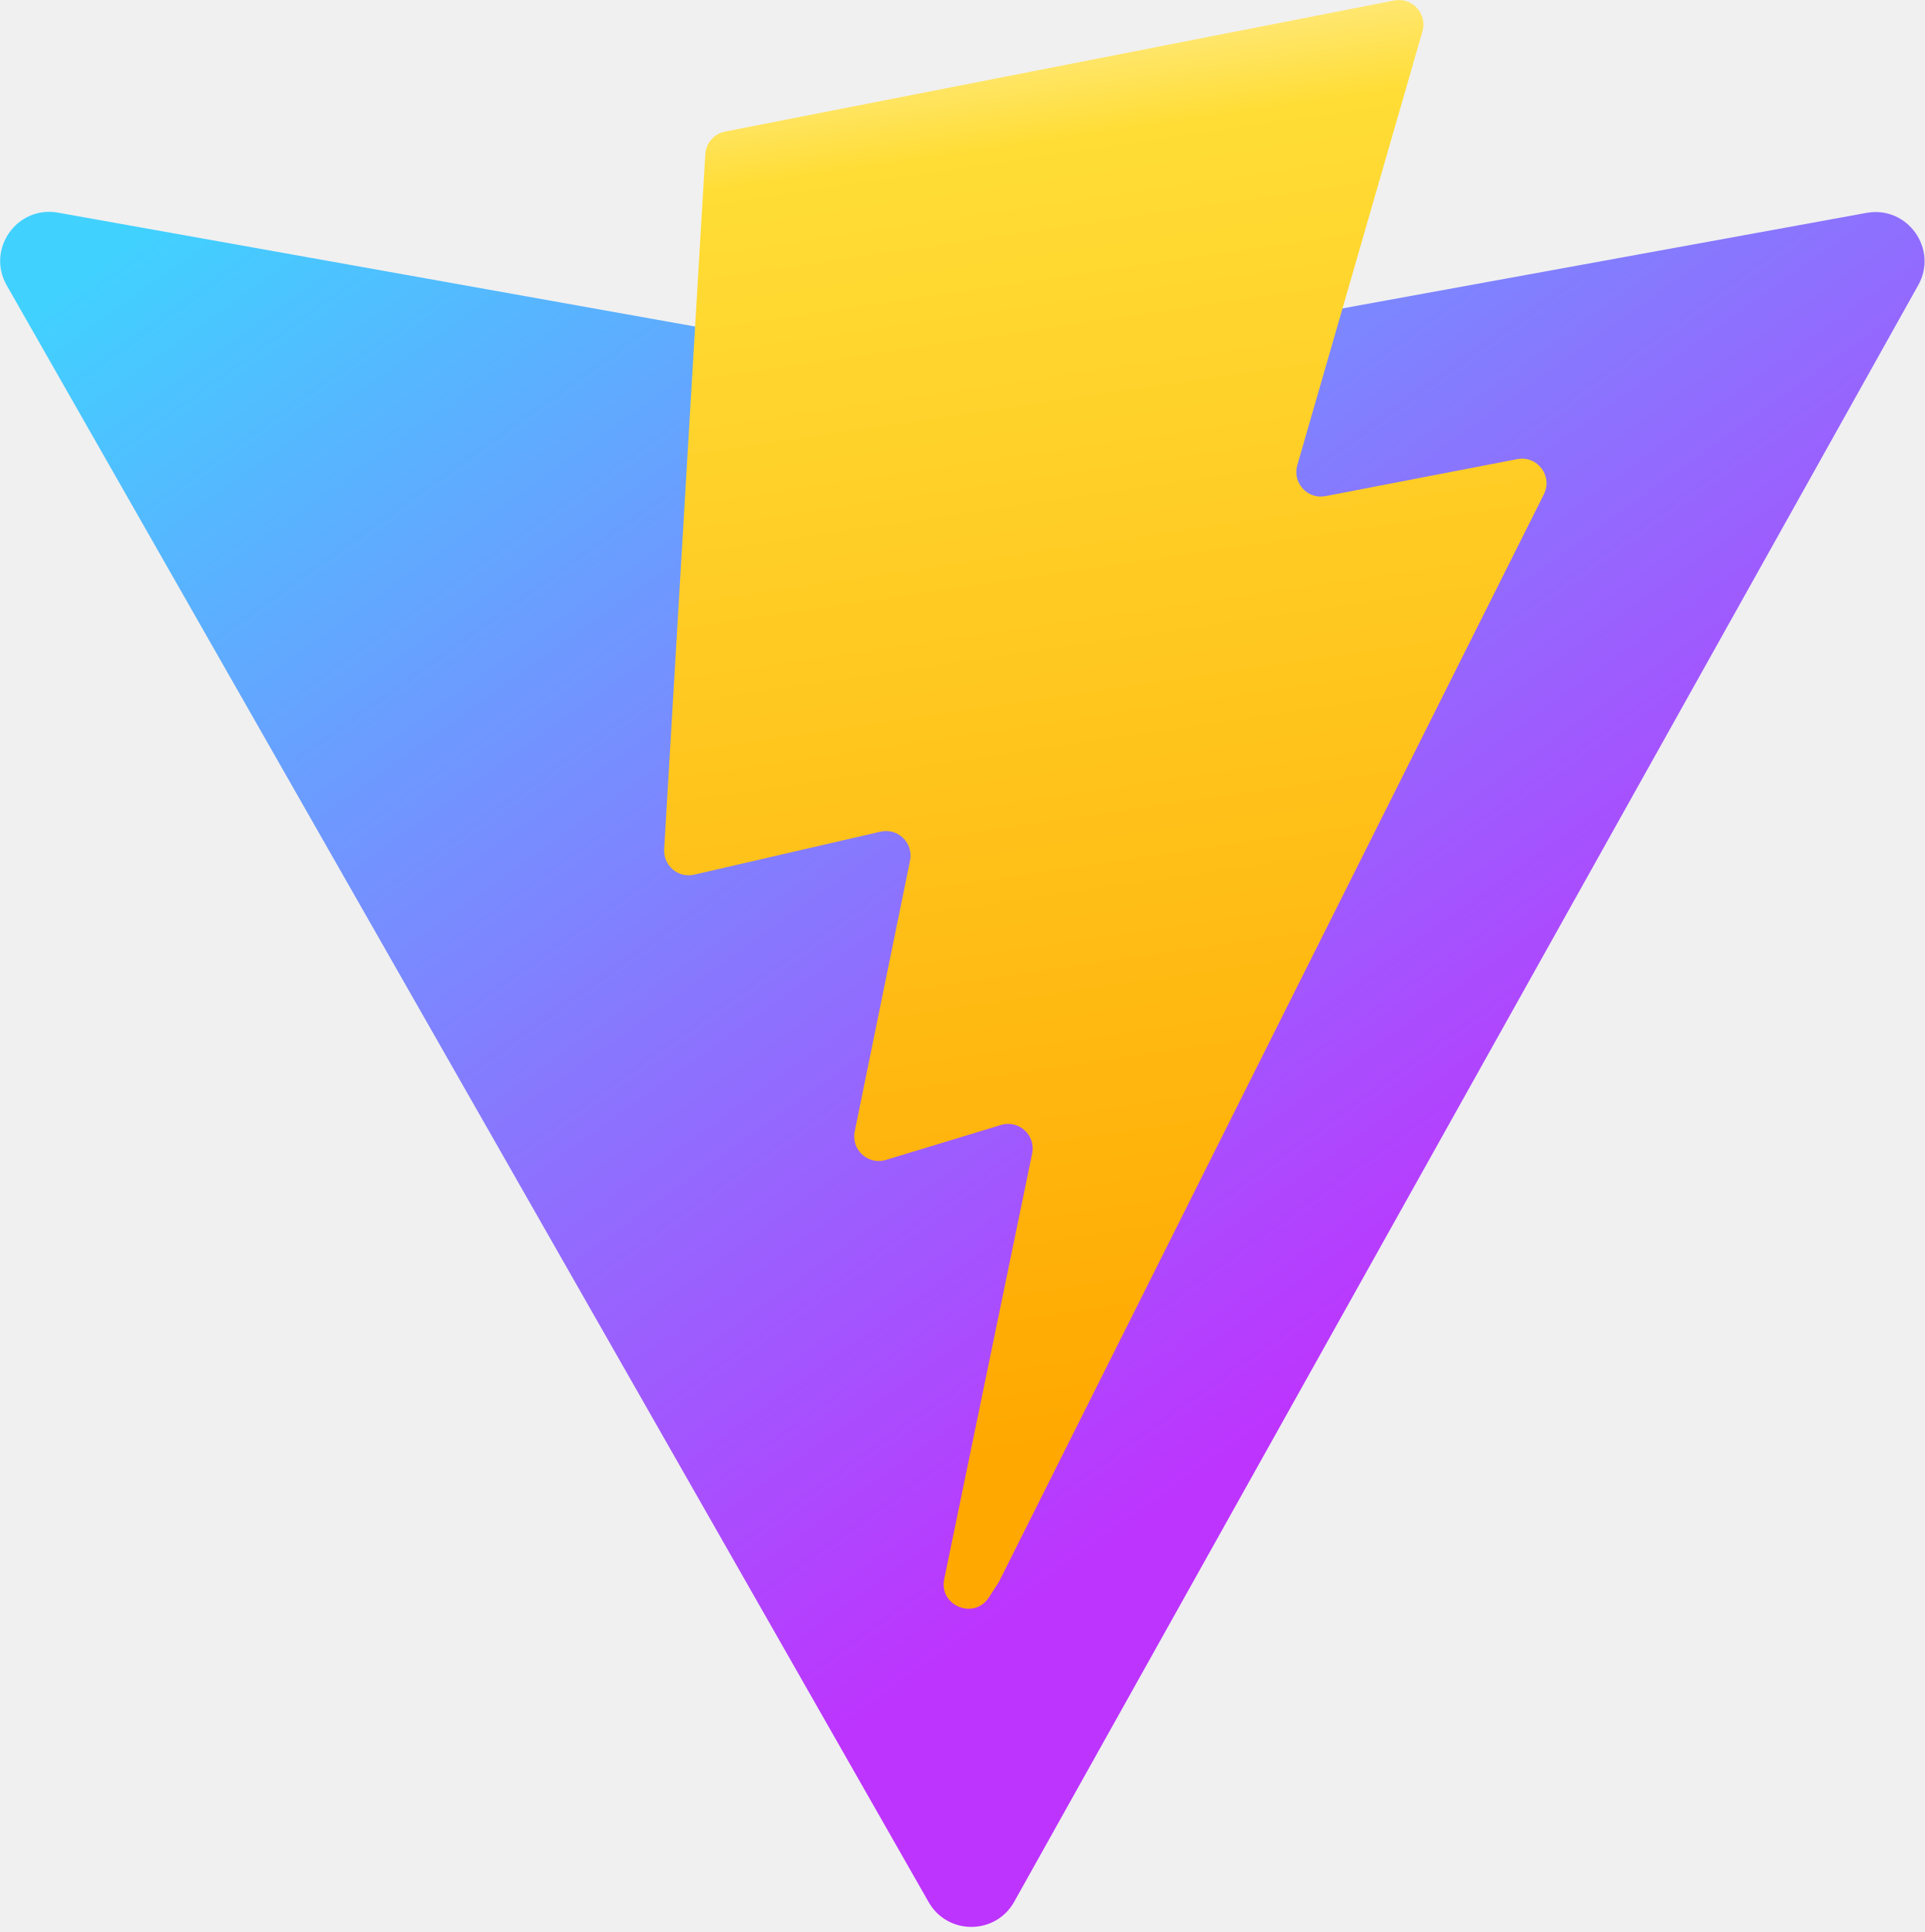
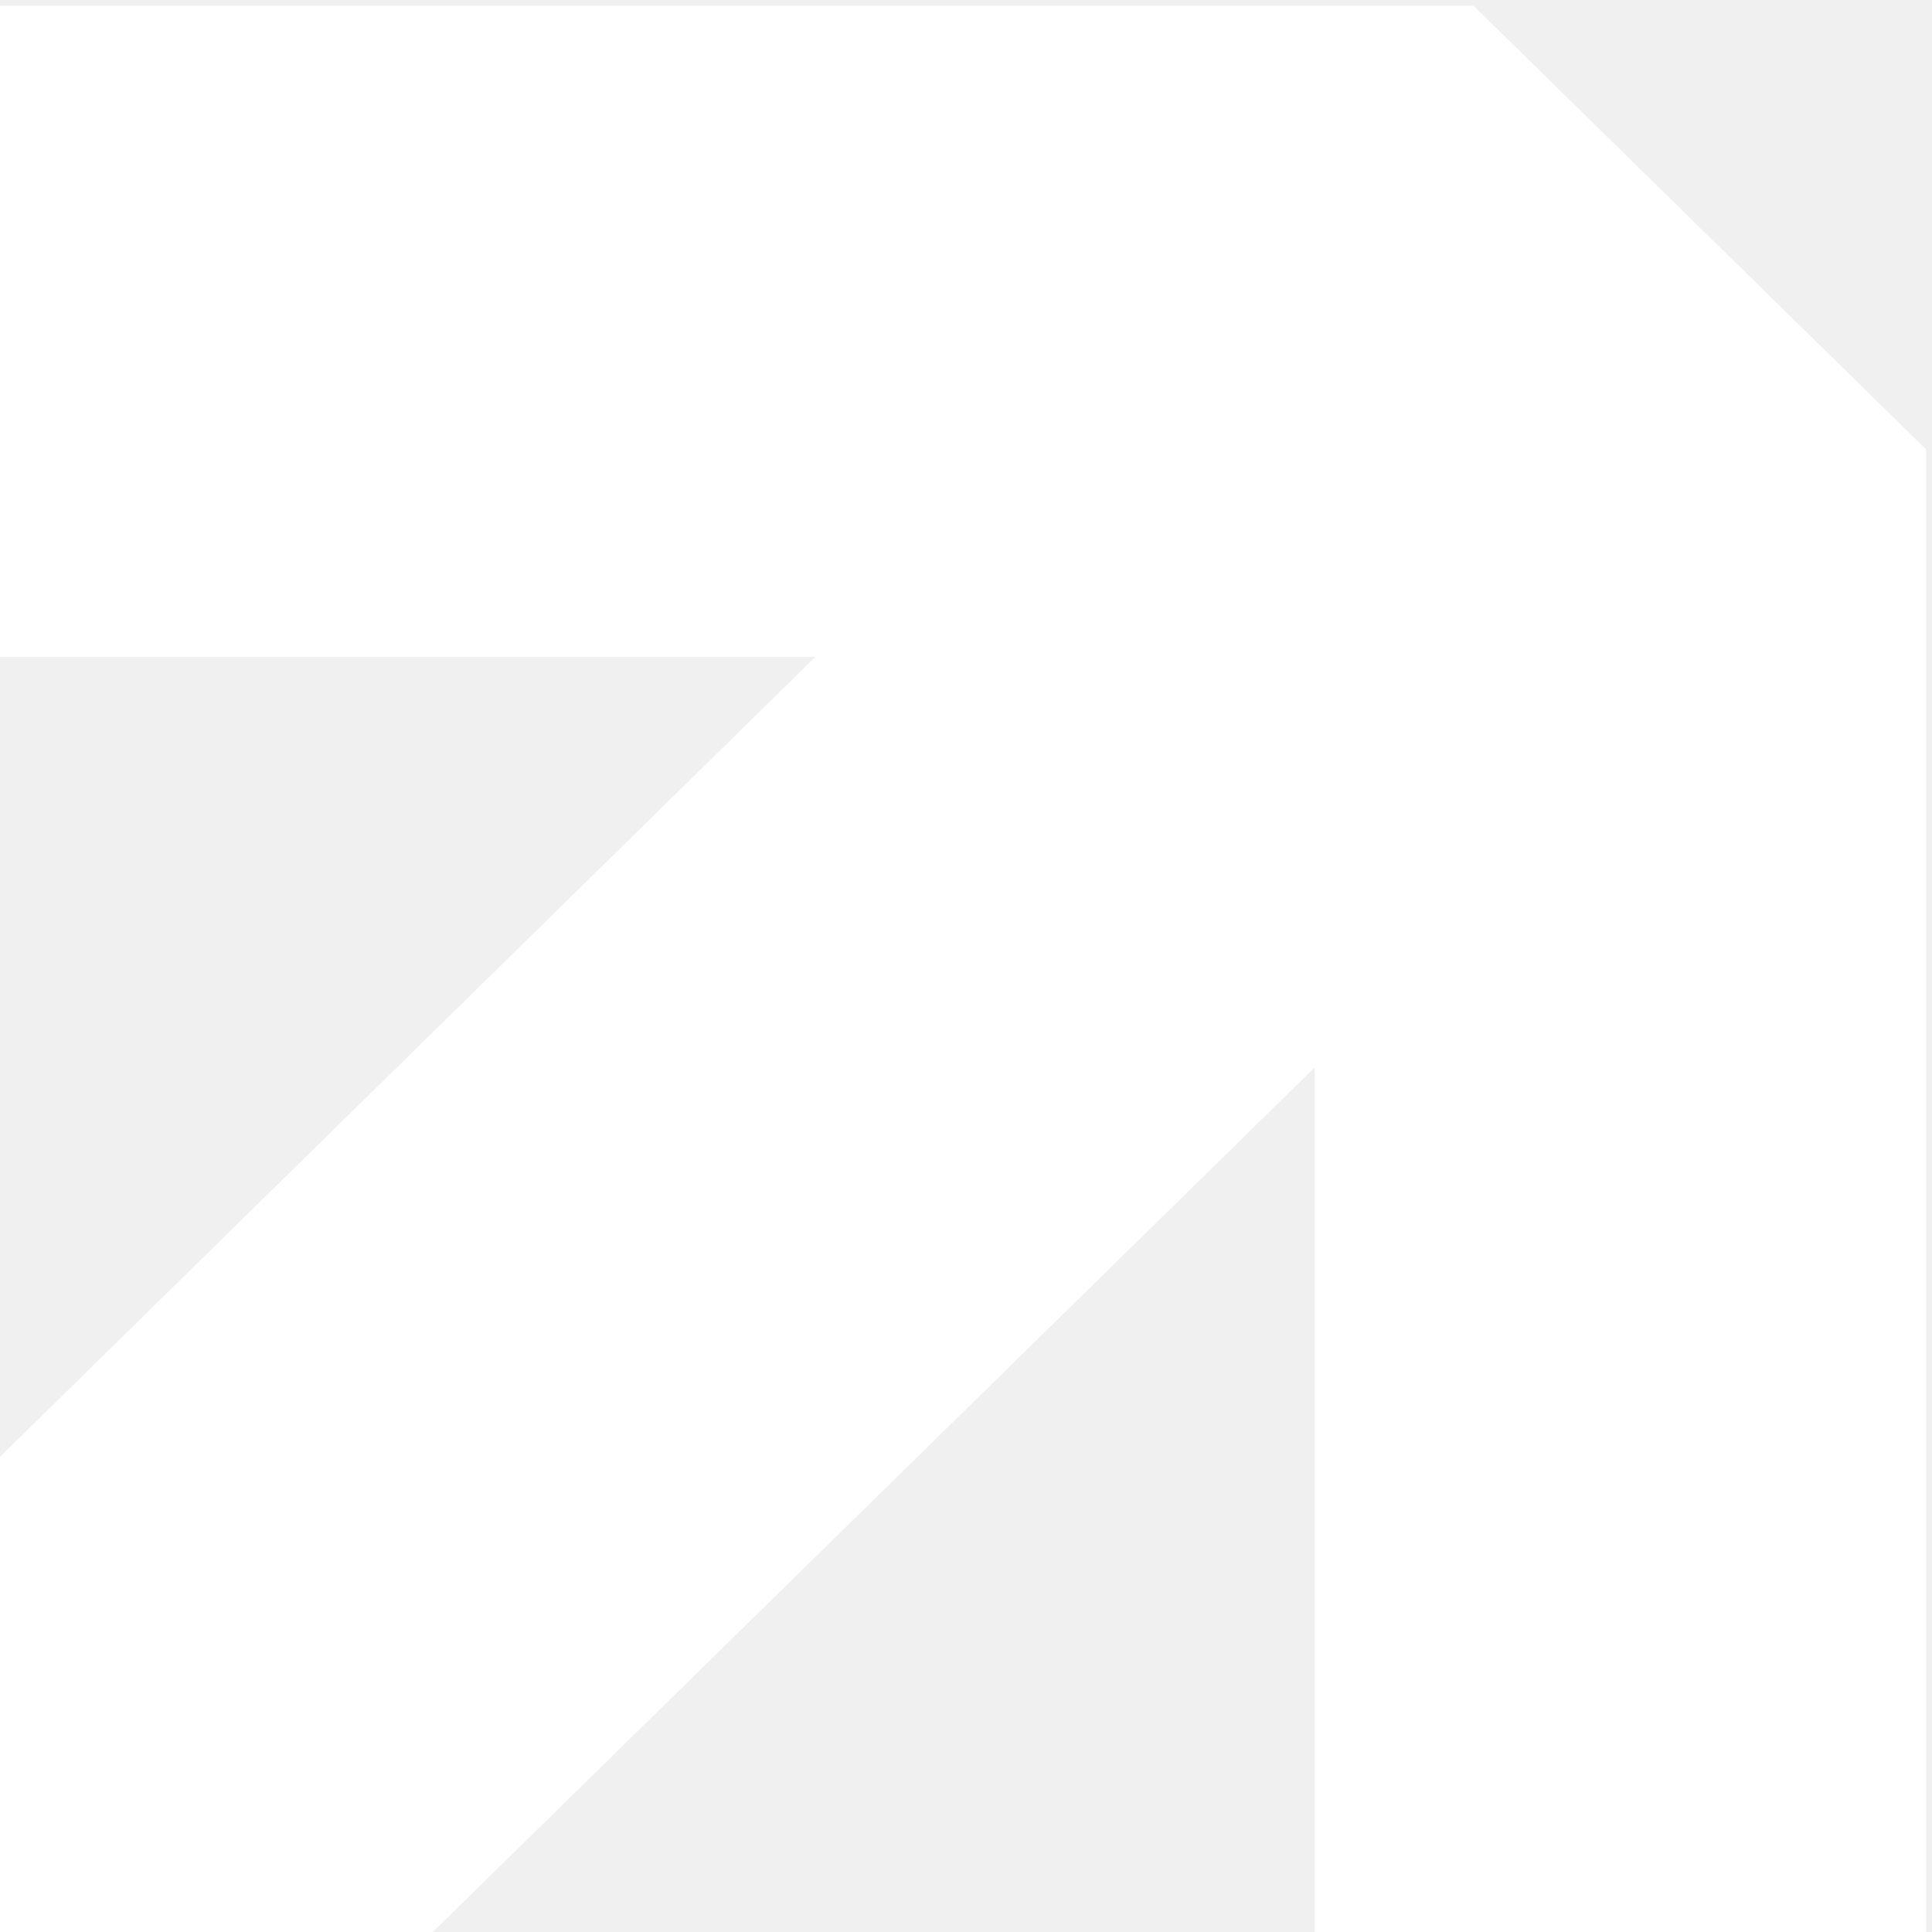
- <svg xmlns="http://www.w3.org/2000/svg" aria-hidden="true" role="img" class="iconify iconify--logos" width="31.88" height="32" preserveAspectRatio="xMidYMid meet" viewBox="0 0 256 257">
-   <defs>
-     <linearGradient id="IconifyId1813088fe1fbc01fb466" x1="-.828%" x2="57.636%" y1="7.652%" y2="78.411%">
-       <stop offset="0%" stop-color="#41D1FF" />
-       <stop offset="100%" stop-color="#BD34FE" />
-     </linearGradient>
-     <linearGradient id="IconifyId1813088fe1fbc01fb467" x1="43.376%" x2="50.316%" y1="2.242%" y2="89.03%">
-       <stop offset="0%" stop-color="#FFEA83" />
-       <stop offset="8.333%" stop-color="#FFDD35" />
-       <stop offset="100%" stop-color="#FFA800" />
-     </linearGradient>
-   </defs>
-   <path fill="url(#IconifyId1813088fe1fbc01fb466)" d="M255.153 37.938L134.897 252.976c-2.483 4.44-8.862 4.466-11.382.048L.875 37.958c-2.746-4.814 1.371-10.646 6.827-9.67l120.385 21.517a6.537 6.537 0 0 0 2.322-.004l117.867-21.483c5.438-.991 9.574 4.796 6.877 9.62Z" />
-   <path fill="url(#IconifyId1813088fe1fbc01fb467)" d="M185.432.063L96.44 17.501a3.268 3.268 0 0 0-2.634 3.014l-5.474 92.456a3.268 3.268 0 0 0 3.997 3.378l24.777-5.718c2.318-.535 4.413 1.507 3.936 3.838l-7.361 36.047c-.495 2.426 1.782 4.5 4.151 3.78l15.304-4.649c2.372-.72 4.652 1.36 4.15 3.788l-11.698 56.621c-.732 3.542 3.979 5.473 5.943 2.437l1.313-2.028l72.516-144.72c1.215-2.423-.88-5.186-3.54-4.672l-25.505 4.922c-2.396.462-4.435-1.77-3.759-4.114l16.646-57.705c.677-2.35-1.37-4.583-3.769-4.113Z" />
+ <svg xmlns="http://www.w3.org/2000/svg" width="27" height="27" viewBox="0 0 21 21" fill="none">
+   <g id="Group 1">
+     <path id="Vector" d="M8.862 7.141L0 15.835V7.141H8.862Z" fill="transparent" />
+     <path id="Vector_2" d="M14.291 11.602V21H4.704L14.291 11.602Z" fill="transparent" />
+     <path id="Vector_3" d="M20.936 4.885V21H14.291V11.602L4.704 21H0V15.835L8.862 7.141H0V0.064H16.018L20.936 4.885Z" fill="#fff" />
+   </g>
</svg>
